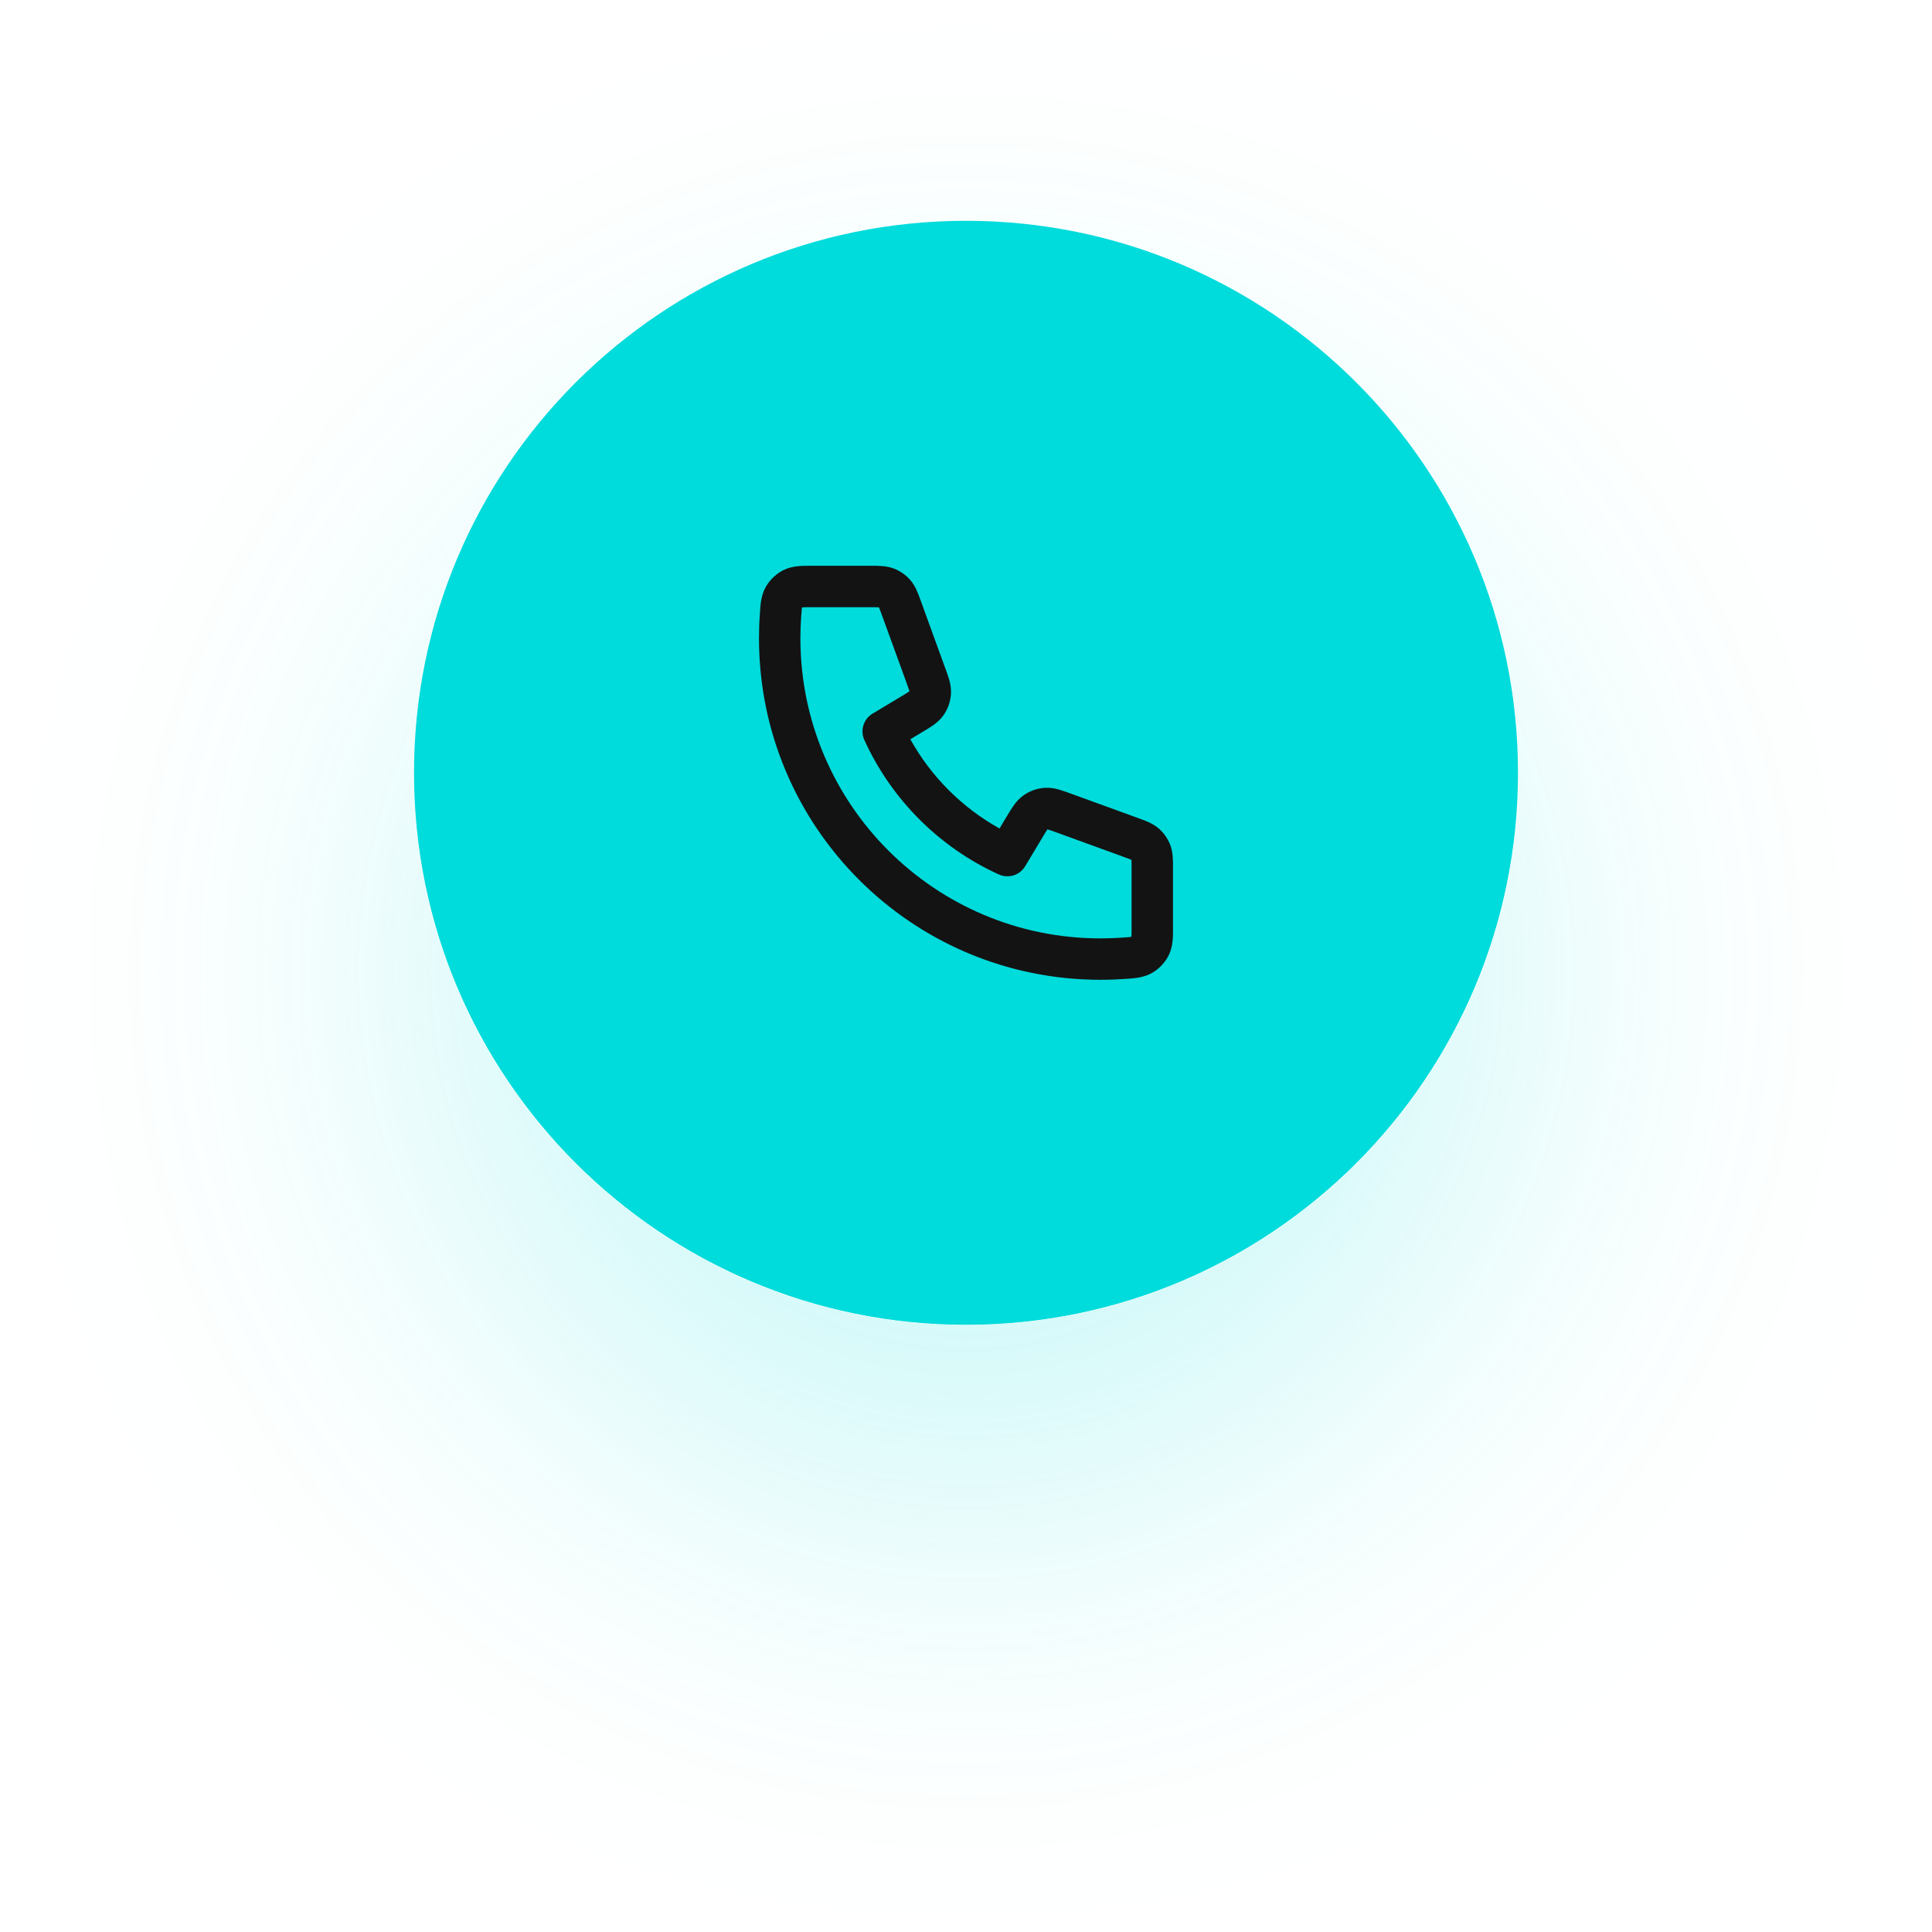
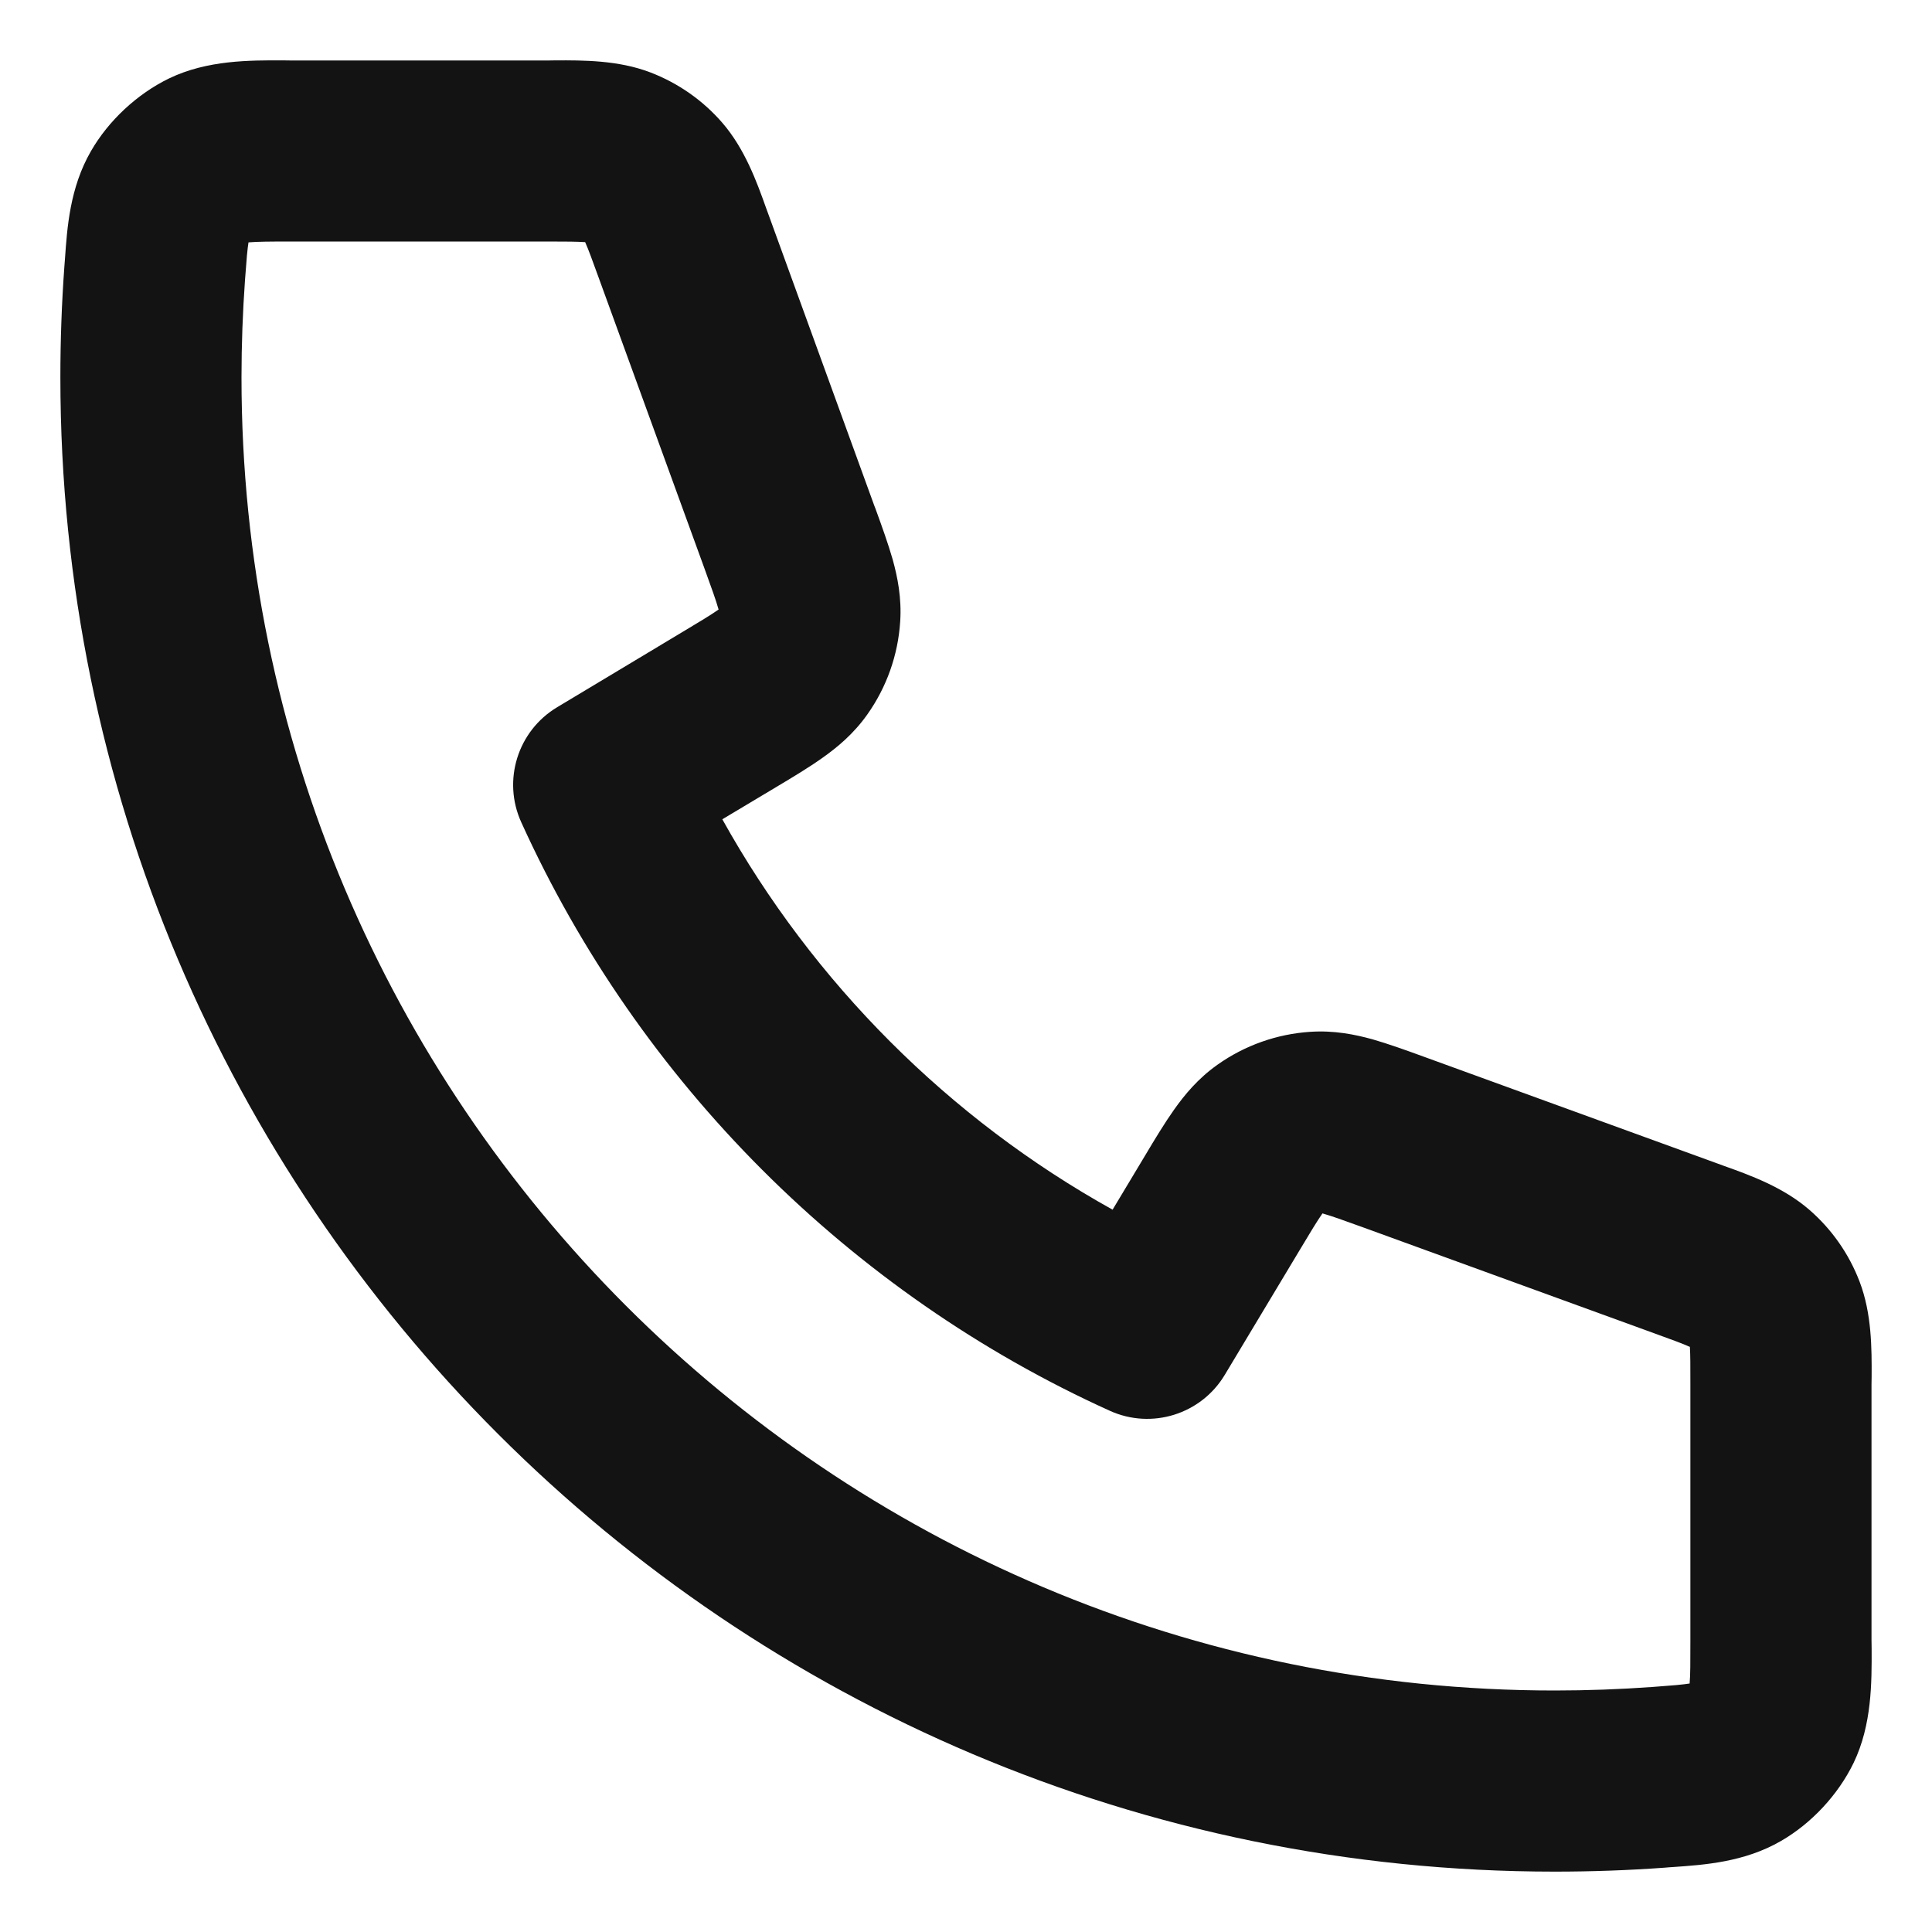
- <svg xmlns="http://www.w3.org/2000/svg" width="70" height="70" viewBox="0 0 70 70" fill="none">
-   <g filter="url(#filter0_d_113_55119)">
-     <circle cx="35" cy="28" r="20" fill="#00DBDC" />
-   </g>
-   <path fill-rule="evenodd" clip-rule="evenodd" d="M29.346 20.5C29.372 20.5 29.397 20.5 29.421 20.5H31.534C31.555 20.5 31.577 20.5 31.599 20.5C31.83 20.499 32.121 20.498 32.387 20.6C32.617 20.688 32.821 20.831 32.982 21.017C33.169 21.232 33.267 21.506 33.345 21.724C33.352 21.744 33.36 21.765 33.367 21.784L34.241 24.189C34.244 24.196 34.246 24.202 34.249 24.209C34.303 24.357 34.356 24.505 34.393 24.634C34.433 24.779 34.468 24.951 34.455 25.148C34.437 25.425 34.343 25.691 34.182 25.918C34.068 26.078 33.933 26.19 33.81 26.277C33.7 26.355 33.566 26.436 33.43 26.517L32.983 26.785C33.735 28.14 34.861 29.266 36.215 30.018L36.483 29.57C36.565 29.434 36.645 29.3 36.723 29.19C36.81 29.067 36.922 28.932 37.082 28.818C37.309 28.657 37.575 28.563 37.852 28.545C38.049 28.532 38.221 28.567 38.366 28.607C38.495 28.644 38.643 28.697 38.791 28.751L41.216 29.633C41.236 29.64 41.256 29.648 41.276 29.655C41.495 29.733 41.768 29.831 41.983 30.018C42.169 30.179 42.312 30.384 42.4 30.613C42.502 30.879 42.501 31.17 42.5 31.401C42.5 31.423 42.499 31.445 42.499 31.466V33.579C42.499 33.603 42.5 33.628 42.5 33.654C42.501 33.931 42.503 34.283 42.351 34.599C42.223 34.863 42.002 35.101 41.748 35.247C41.445 35.422 41.113 35.444 40.856 35.462C40.834 35.464 40.812 35.465 40.791 35.467C40.488 35.489 40.182 35.5 39.875 35.5C33.04 35.5 27.5 29.96 27.5 23.125C27.5 22.817 27.511 22.512 27.533 22.209C27.535 22.188 27.537 22.166 27.538 22.144C27.555 21.887 27.578 21.555 27.753 21.252C27.899 20.998 28.137 20.777 28.401 20.649C28.717 20.497 29.069 20.499 29.346 20.5ZM29.058 22.007C29.054 22.031 29.05 22.065 29.045 22.116C29.04 22.172 29.035 22.235 29.029 22.319C29.01 22.585 29 22.854 29 23.125C29 29.131 33.869 34 39.875 34C40.146 34 40.415 33.99 40.681 33.971C40.764 33.965 40.828 33.96 40.884 33.955C40.935 33.95 40.969 33.946 40.993 33.942C40.993 33.941 40.993 33.94 40.993 33.939C40.999 33.869 40.999 33.771 40.999 33.579V31.466C40.999 31.304 40.999 31.22 40.995 31.16C40.995 31.157 40.995 31.156 40.995 31.154C40.993 31.153 40.991 31.152 40.989 31.152C40.934 31.127 40.855 31.098 40.703 31.043L38.298 30.168C38.122 30.104 38.029 30.071 37.959 30.051C37.957 30.05 37.955 30.05 37.952 30.049C37.951 30.051 37.95 30.053 37.948 30.055C37.907 30.114 37.855 30.199 37.759 30.36L37.143 31.386C36.947 31.713 36.537 31.84 36.19 31.683C34.037 30.708 32.293 28.962 31.317 26.81C31.159 26.463 31.287 26.053 31.614 25.857L32.64 25.241C32.801 25.145 32.886 25.093 32.945 25.052C32.947 25.05 32.949 25.049 32.951 25.048C32.95 25.046 32.95 25.043 32.949 25.041C32.929 24.971 32.896 24.878 32.832 24.702L31.957 22.297C31.902 22.145 31.873 22.066 31.848 22.011C31.848 22.009 31.847 22.007 31.846 22.005C31.844 22.005 31.843 22.005 31.84 22.005C31.78 22.001 31.696 22 31.534 22H29.421C29.229 22 29.131 22.001 29.061 22.007C29.06 22.007 29.059 22.007 29.058 22.007Z" fill="#131313" />
-   <defs>
-     <filter id="filter0_d_113_55119" x="0.6" y="0.8" width="68.8" height="68.8" filterUnits="userSpaceOnUse" color-interpolation-filters="sRGB">
-       <feFlood flood-opacity="0" result="BackgroundImageFix" />
-       <feColorMatrix in="SourceAlpha" type="matrix" values="0 0 0 0 0 0 0 0 0 0 0 0 0 0 0 0 0 0 127 0" result="hardAlpha" />
-       <feOffset dy="7.2" />
-       <feGaussianBlur stdDeviation="7.2" />
-       <feComposite in2="hardAlpha" operator="out" />
-       <feColorMatrix type="matrix" values="0 0 0 0 0 0 0 0 0 0.859 0 0 0 0 0.863 0 0 0 0.2 0" />
-       <feBlend mode="normal" in2="BackgroundImageFix" result="effect1_dropShadow_113_55119" />
-       <feBlend mode="normal" in="SourceGraphic" in2="effect1_dropShadow_113_55119" result="shape" />
-     </filter>
-   </defs>
+ <svg xmlns="http://www.w3.org/2000/svg" width="16" height="16" viewBox="0 0 16 16" fill="none">
+   <path fill-rule="evenodd" clip-rule="evenodd" d="M2.346 0.5C2.372 0.5 2.397 0.501 2.421 0.501H4.534C4.555 0.501 4.577 0.5 4.599 0.5C4.83 0.499 5.121 0.498 5.387 0.6C5.616 0.688 5.821 0.831 5.982 1.017C6.168 1.232 6.267 1.505 6.345 1.724C6.353 1.744 6.36 1.765 6.367 1.784L7.241 4.189C7.244 4.196 7.246 4.202 7.249 4.209C7.303 4.357 7.356 4.505 7.393 4.634C7.433 4.779 7.468 4.951 7.455 5.148C7.437 5.425 7.343 5.691 7.182 5.918C7.068 6.079 6.933 6.19 6.81 6.277C6.7 6.355 6.566 6.436 6.43 6.517L5.982 6.785C6.735 8.139 7.861 9.266 9.214 10.018L9.483 9.57C9.564 9.434 9.645 9.3 9.723 9.19C9.81 9.067 9.921 8.932 10.082 8.818C10.309 8.657 10.575 8.563 10.852 8.545C11.049 8.532 11.221 8.567 11.366 8.607C11.495 8.644 11.643 8.697 11.791 8.751L14.216 9.633C14.236 9.64 14.256 9.647 14.276 9.655C14.495 9.733 14.768 9.832 14.983 10.018C15.169 10.179 15.312 10.383 15.4 10.613C15.502 10.879 15.501 11.17 15.5 11.402C15.5 11.423 15.499 11.445 15.499 11.466V13.579C15.499 13.603 15.5 13.628 15.5 13.654C15.501 13.931 15.503 14.283 15.351 14.599C15.223 14.863 15.002 15.101 14.748 15.247C14.445 15.422 14.113 15.444 13.856 15.462C13.834 15.463 13.812 15.465 13.79 15.467C13.488 15.489 13.182 15.5 12.875 15.5C6.04 15.5 0.5 9.96 0.5 3.125C0.5 2.817 0.511 2.512 0.533 2.209C0.535 2.188 0.536 2.166 0.538 2.144C0.556 1.887 0.578 1.555 0.753 1.252C0.899 0.998 1.137 0.777 1.401 0.649C1.717 0.497 2.069 0.499 2.346 0.5ZM2.058 2.007C2.054 2.031 2.05 2.065 2.045 2.116C2.04 2.172 2.035 2.236 2.029 2.319C2.01 2.585 2 2.854 2 3.125C2 9.131 6.869 14 12.875 14C13.146 14 13.415 13.99 13.681 13.971C13.764 13.964 13.829 13.96 13.884 13.955C13.935 13.95 13.969 13.946 13.993 13.942C13.993 13.941 13.993 13.94 13.993 13.939C13.999 13.869 13.999 13.771 13.999 13.579V11.466C13.999 11.304 13.999 11.22 13.995 11.159C13.995 11.158 13.995 11.156 13.995 11.154C13.993 11.153 13.991 11.152 13.989 11.152C13.934 11.127 13.855 11.098 13.703 11.043L11.298 10.168C11.122 10.104 11.029 10.071 10.959 10.051C10.957 10.05 10.954 10.05 10.952 10.049C10.951 10.051 10.95 10.053 10.948 10.055C10.907 10.114 10.855 10.199 10.759 10.36L10.143 11.386C9.947 11.713 9.537 11.841 9.19 11.683C7.037 10.708 5.293 8.962 4.317 6.81C4.159 6.463 4.287 6.053 4.614 5.857L5.64 5.241C5.801 5.145 5.886 5.093 5.945 5.052C5.947 5.05 5.949 5.049 5.951 5.048C5.95 5.045 5.95 5.043 5.949 5.041C5.929 4.971 5.896 4.878 5.832 4.702L4.957 2.297C4.902 2.145 4.873 2.066 4.848 2.01C4.848 2.009 4.847 2.007 4.846 2.005C4.844 2.005 4.842 2.005 4.841 2.005C4.78 2.001 4.696 2 4.534 2H2.421C2.229 2 2.131 2.001 2.061 2.007C2.06 2.007 2.059 2.007 2.058 2.007Z" fill="#131313" />
</svg>
